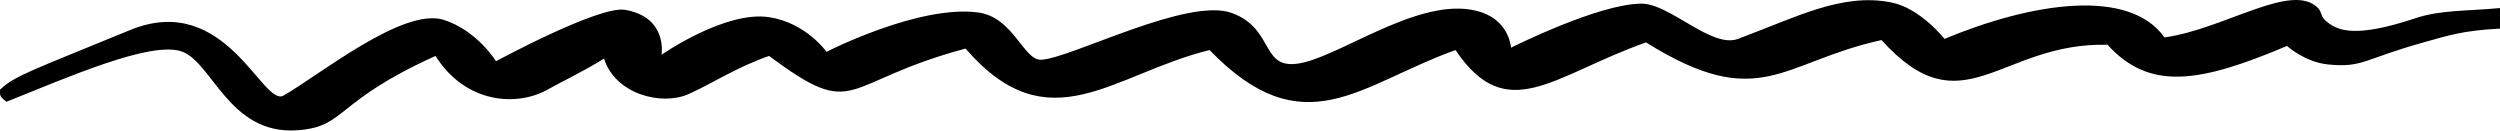
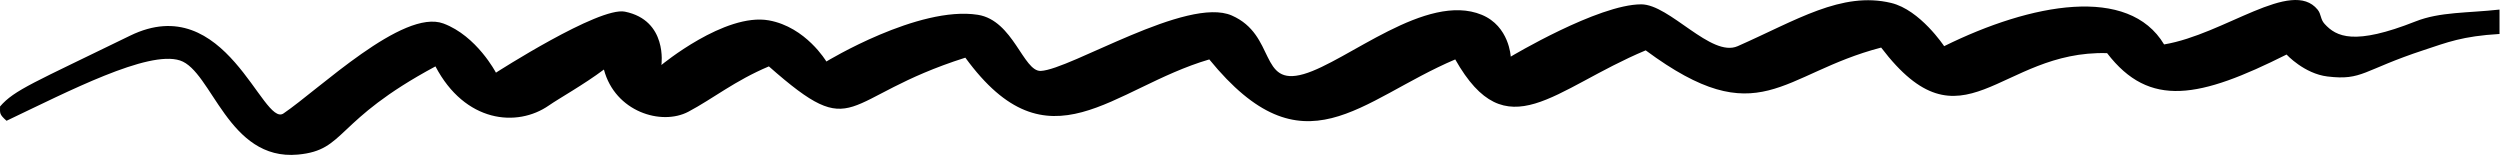
- <svg xmlns="http://www.w3.org/2000/svg" width="100%" viewBox="0 0 977 51" id="ribbon">
-   <path d="M50.82 11.757C13.354 27.177 5.619 29.575 0.017 35.053C0.017 37.233 -0.373 37.578 2.557 39.758C26.687 30.09 57.855 16.462 70.36 19.905C82.865 23.347 89.118 53.032 116.474 50.889C135.427 49.405 130.347 39.873 170.208 21.855C181.736 40.332 202.057 42.039 214.563 34.709C218.478 32.413 228.215 27.843 236.056 22.888C240.399 36.776 258.527 41.479 269.078 36.774C278.668 32.498 287.25 26.561 300.537 21.855C335.318 47.676 327.893 32.184 377.328 18.986C409.959 56.627 434.579 28.971 472.682 19.56C509.612 57.66 531.301 32.987 568.817 19.56C588.943 49.512 607.114 29.315 643.263 16.576C687.813 44.348 696.02 24.265 735.294 15.659C767.144 50.889 781.408 16.462 823.614 17.495C840.222 35.741 859.846 32.261 893.761 17.954C893.761 17.954 900.662 24.268 909.784 25.183C923.461 26.556 923.461 23.118 947.495 16.462C956.483 13.973 962.409 11.904 977 11.183V3.15C964.472 4.324 953.748 3.862 944.173 7.052C920.228 15.029 913.233 12.135 908.611 7.855C906.905 6.274 907.382 4.697 905.876 3.15C895.715 -7.293 869.532 11.298 845.889 14.626C832.016 -4.883 794.109 0.969 759.914 15.199C759.914 15.199 750.535 3.255 739.202 0.969C719.858 -2.932 702.077 6.707 679.216 15.199C668.85 19.05 652.642 1.428 641.504 1.428C624.7 1.428 590.506 18.642 590.506 18.642C590.506 18.642 589.972 8.625 579.173 4.871C557.484 -2.669 526.611 20.249 509.612 24.38C492.05 28.648 498.865 11.514 481.474 5.101C464.084 -1.313 418.361 22.888 406.833 23.347C399.989 23.62 396.086 6.707 382.213 4.871C359.007 1.8 323.008 20.249 323.008 20.249C323.008 20.249 314.997 8.888 300.537 6.707C283.328 4.112 258.527 21.396 258.527 21.396C258.527 21.396 261.067 6.707 244.263 3.838C234.124 2.107 193.851 23.921 193.851 23.921C193.851 23.921 186.374 11.839 173.334 7.74C157.507 2.765 124.68 29.43 110.807 37.348C102.622 42.02 88.286 -3.664 50.82 11.757Z" />
+ <svg xmlns="http://www.w3.org/2000/svg" width="100%" height="100%" viewBox="0 0 823 51" id="ribbon">
+   <path d="M42.802 11.757C11.247 27.177 4.732 29.575 0.015 35.053C0.015 37.233 -0.315 37.578 2.154 39.758C22.476 30.09 48.726 16.462 59.258 19.905C69.79 23.347 75.056 53.032 98.096 50.889C114.059 49.405 109.78 39.873 143.351 21.855C153.061 40.332 170.175 42.039 180.708 34.709C184.005 32.413 192.206 27.843 198.81 22.888C202.468 36.776 217.735 41.479 226.621 36.774C234.698 32.498 241.926 26.561 253.116 21.855C282.409 47.676 276.156 32.184 317.791 18.986C345.273 56.627 366.008 28.971 398.099 19.56C429.202 57.66 447.468 32.987 479.065 19.56C496.015 49.512 511.32 29.315 541.764 16.576C579.285 44.348 586.197 24.265 619.275 15.659C646.099 50.889 658.112 16.462 693.658 17.495C707.646 35.741 724.174 32.261 752.737 17.954C752.737 17.954 758.55 24.268 766.232 25.183C777.751 26.556 777.751 23.118 797.993 16.462C805.563 13.973 810.554 11.904 822.842 11.183V3.15C812.291 4.324 803.259 3.862 795.195 7.052C775.028 15.029 769.136 12.135 765.244 7.855C763.807 6.274 764.209 4.697 762.94 3.15C754.383 -7.293 732.331 11.298 712.419 14.626C700.735 -4.883 668.809 0.969 640.01 15.199C640.01 15.199 632.111 3.255 622.566 0.969C606.274 -2.932 591.299 6.707 572.044 15.199C563.314 19.05 549.663 1.428 540.283 1.428C526.131 1.428 497.332 18.642 497.332 18.642C497.332 18.642 496.882 8.625 487.787 4.871C469.52 -2.669 443.519 20.249 429.202 24.38C414.411 28.648 420.15 11.514 405.504 5.101C390.858 -1.313 352.349 22.888 342.64 23.347C336.876 23.62 333.589 6.707 321.905 4.871C302.361 1.8 272.041 20.249 272.041 20.249C272.041 20.249 265.294 8.888 253.116 6.707C238.622 4.112 217.735 21.396 217.735 21.396C217.735 21.396 219.874 6.707 205.721 3.838C197.182 2.107 163.264 23.921 163.264 23.921C163.264 23.921 156.967 11.839 145.984 7.74C132.654 2.765 105.007 29.43 93.323 37.348C86.43 42.02 74.356 -3.664 42.802 11.757Z" />
</svg>
